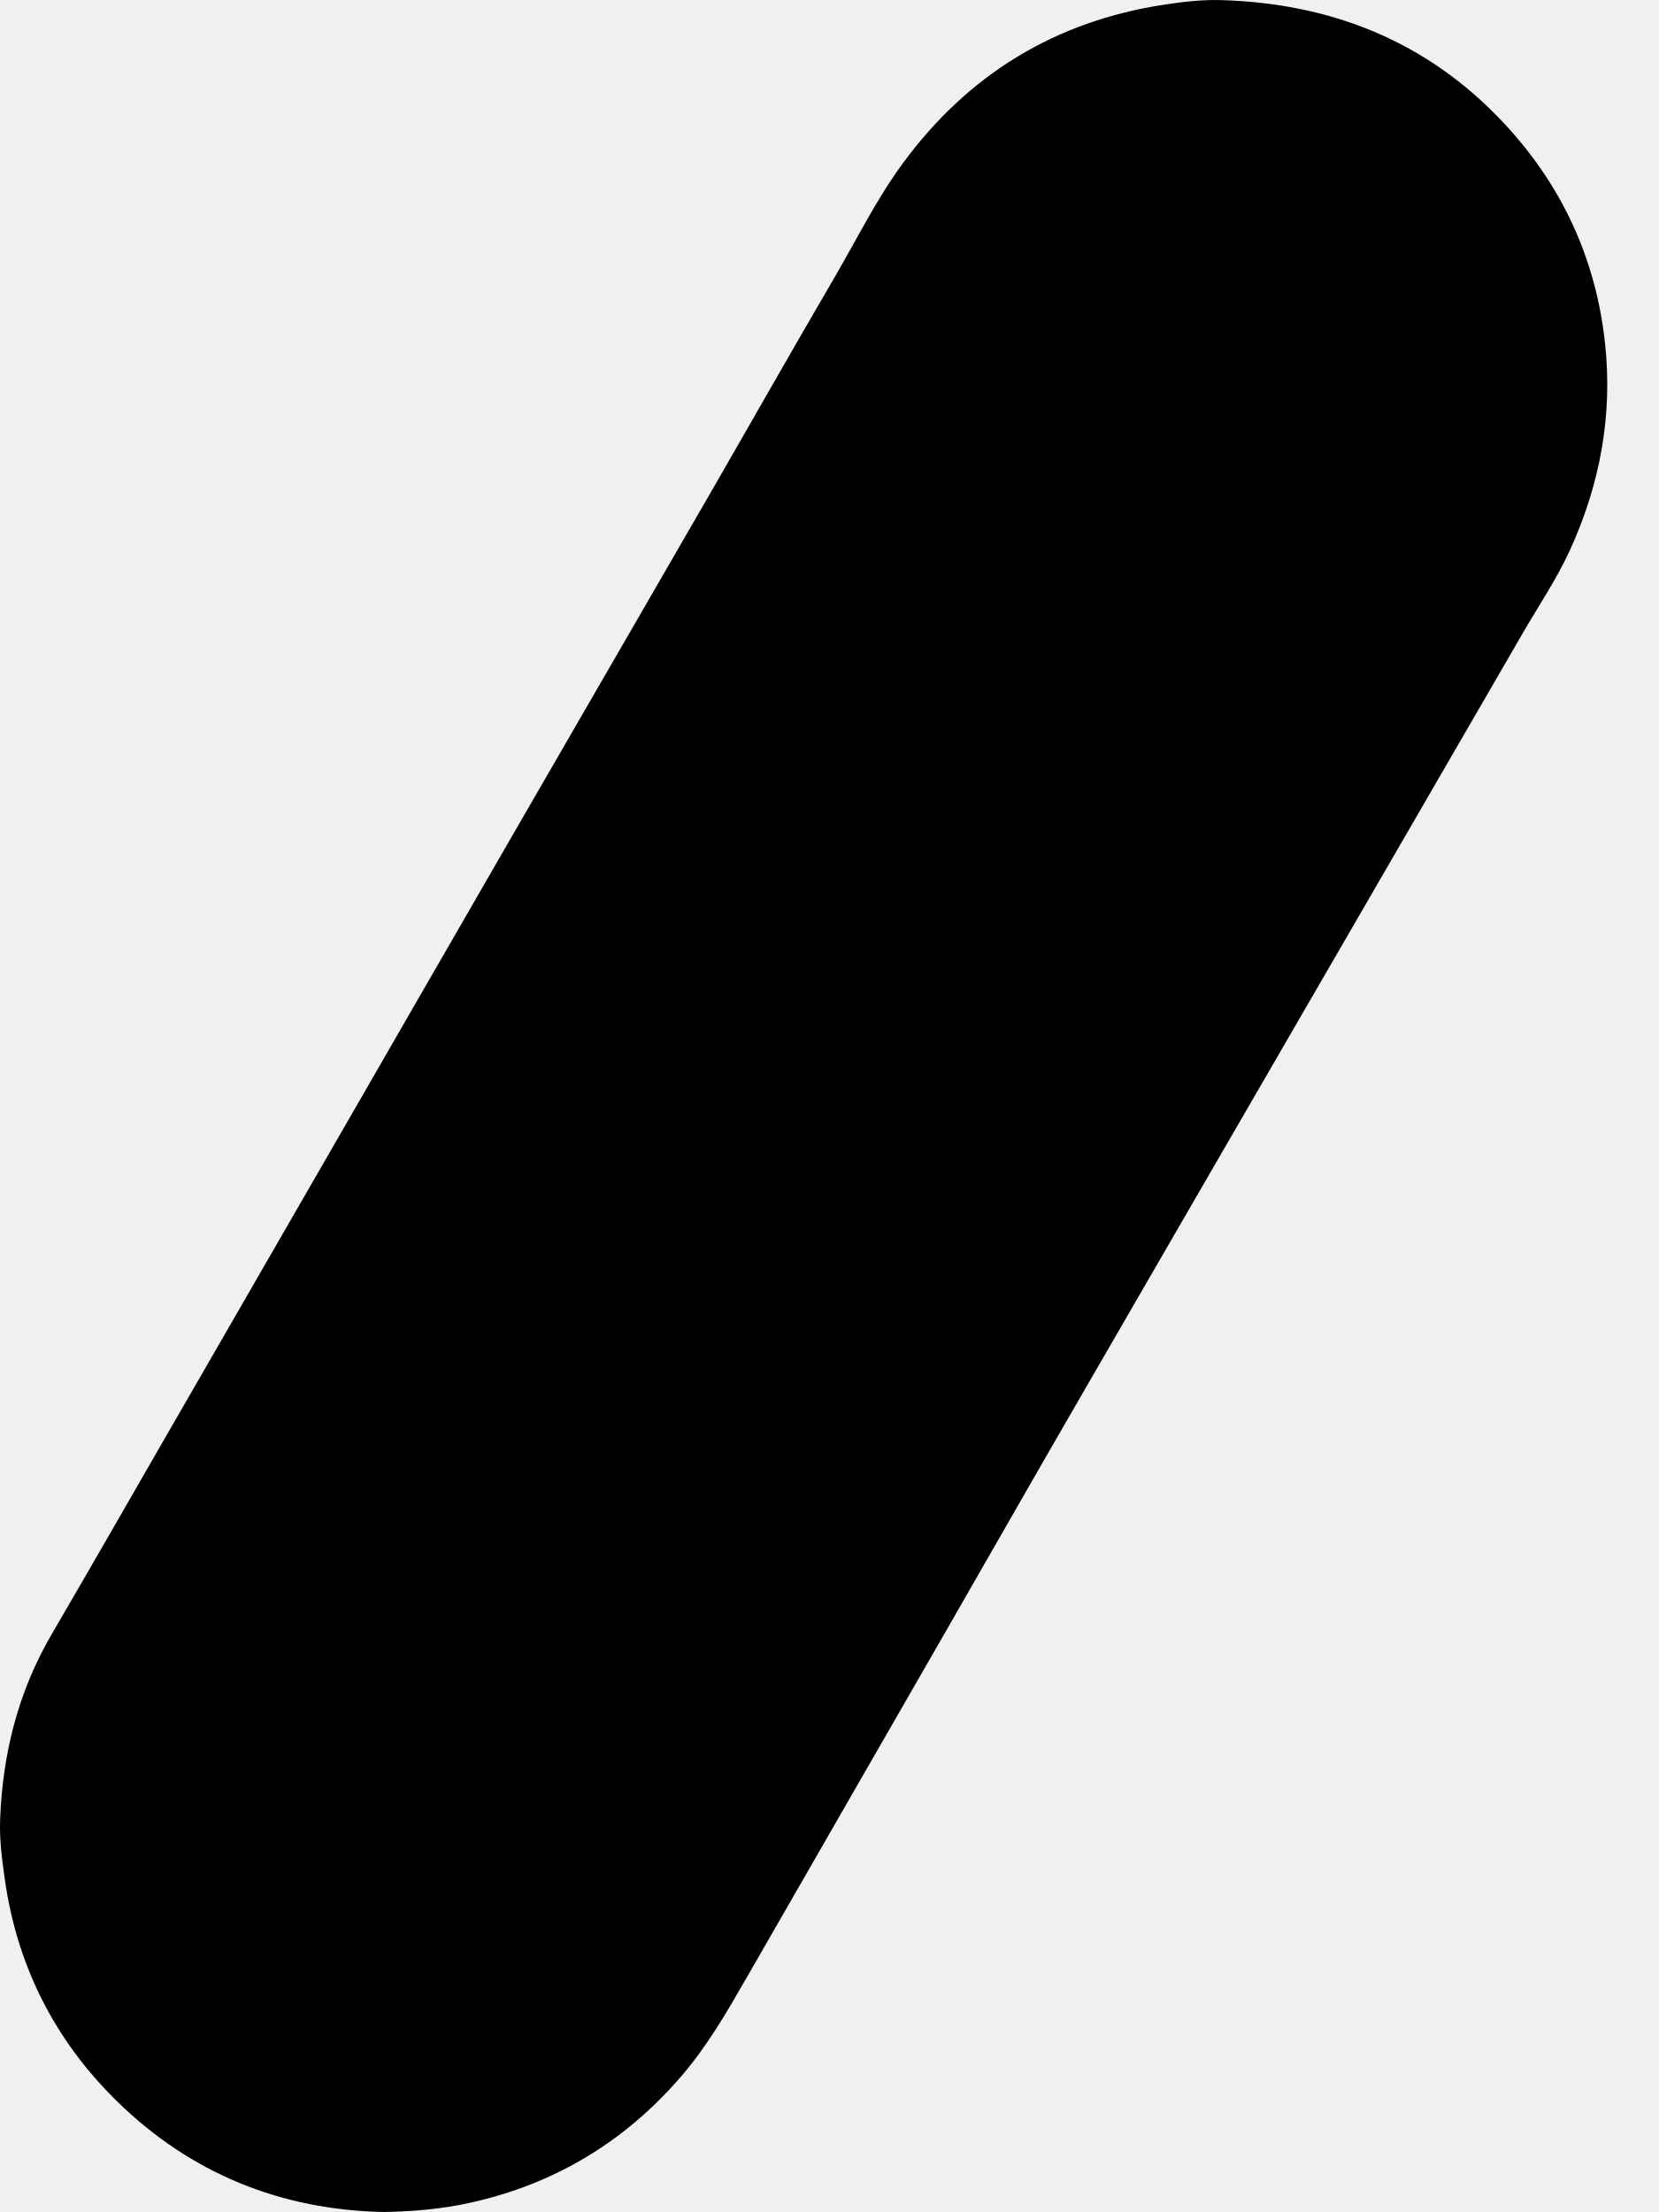
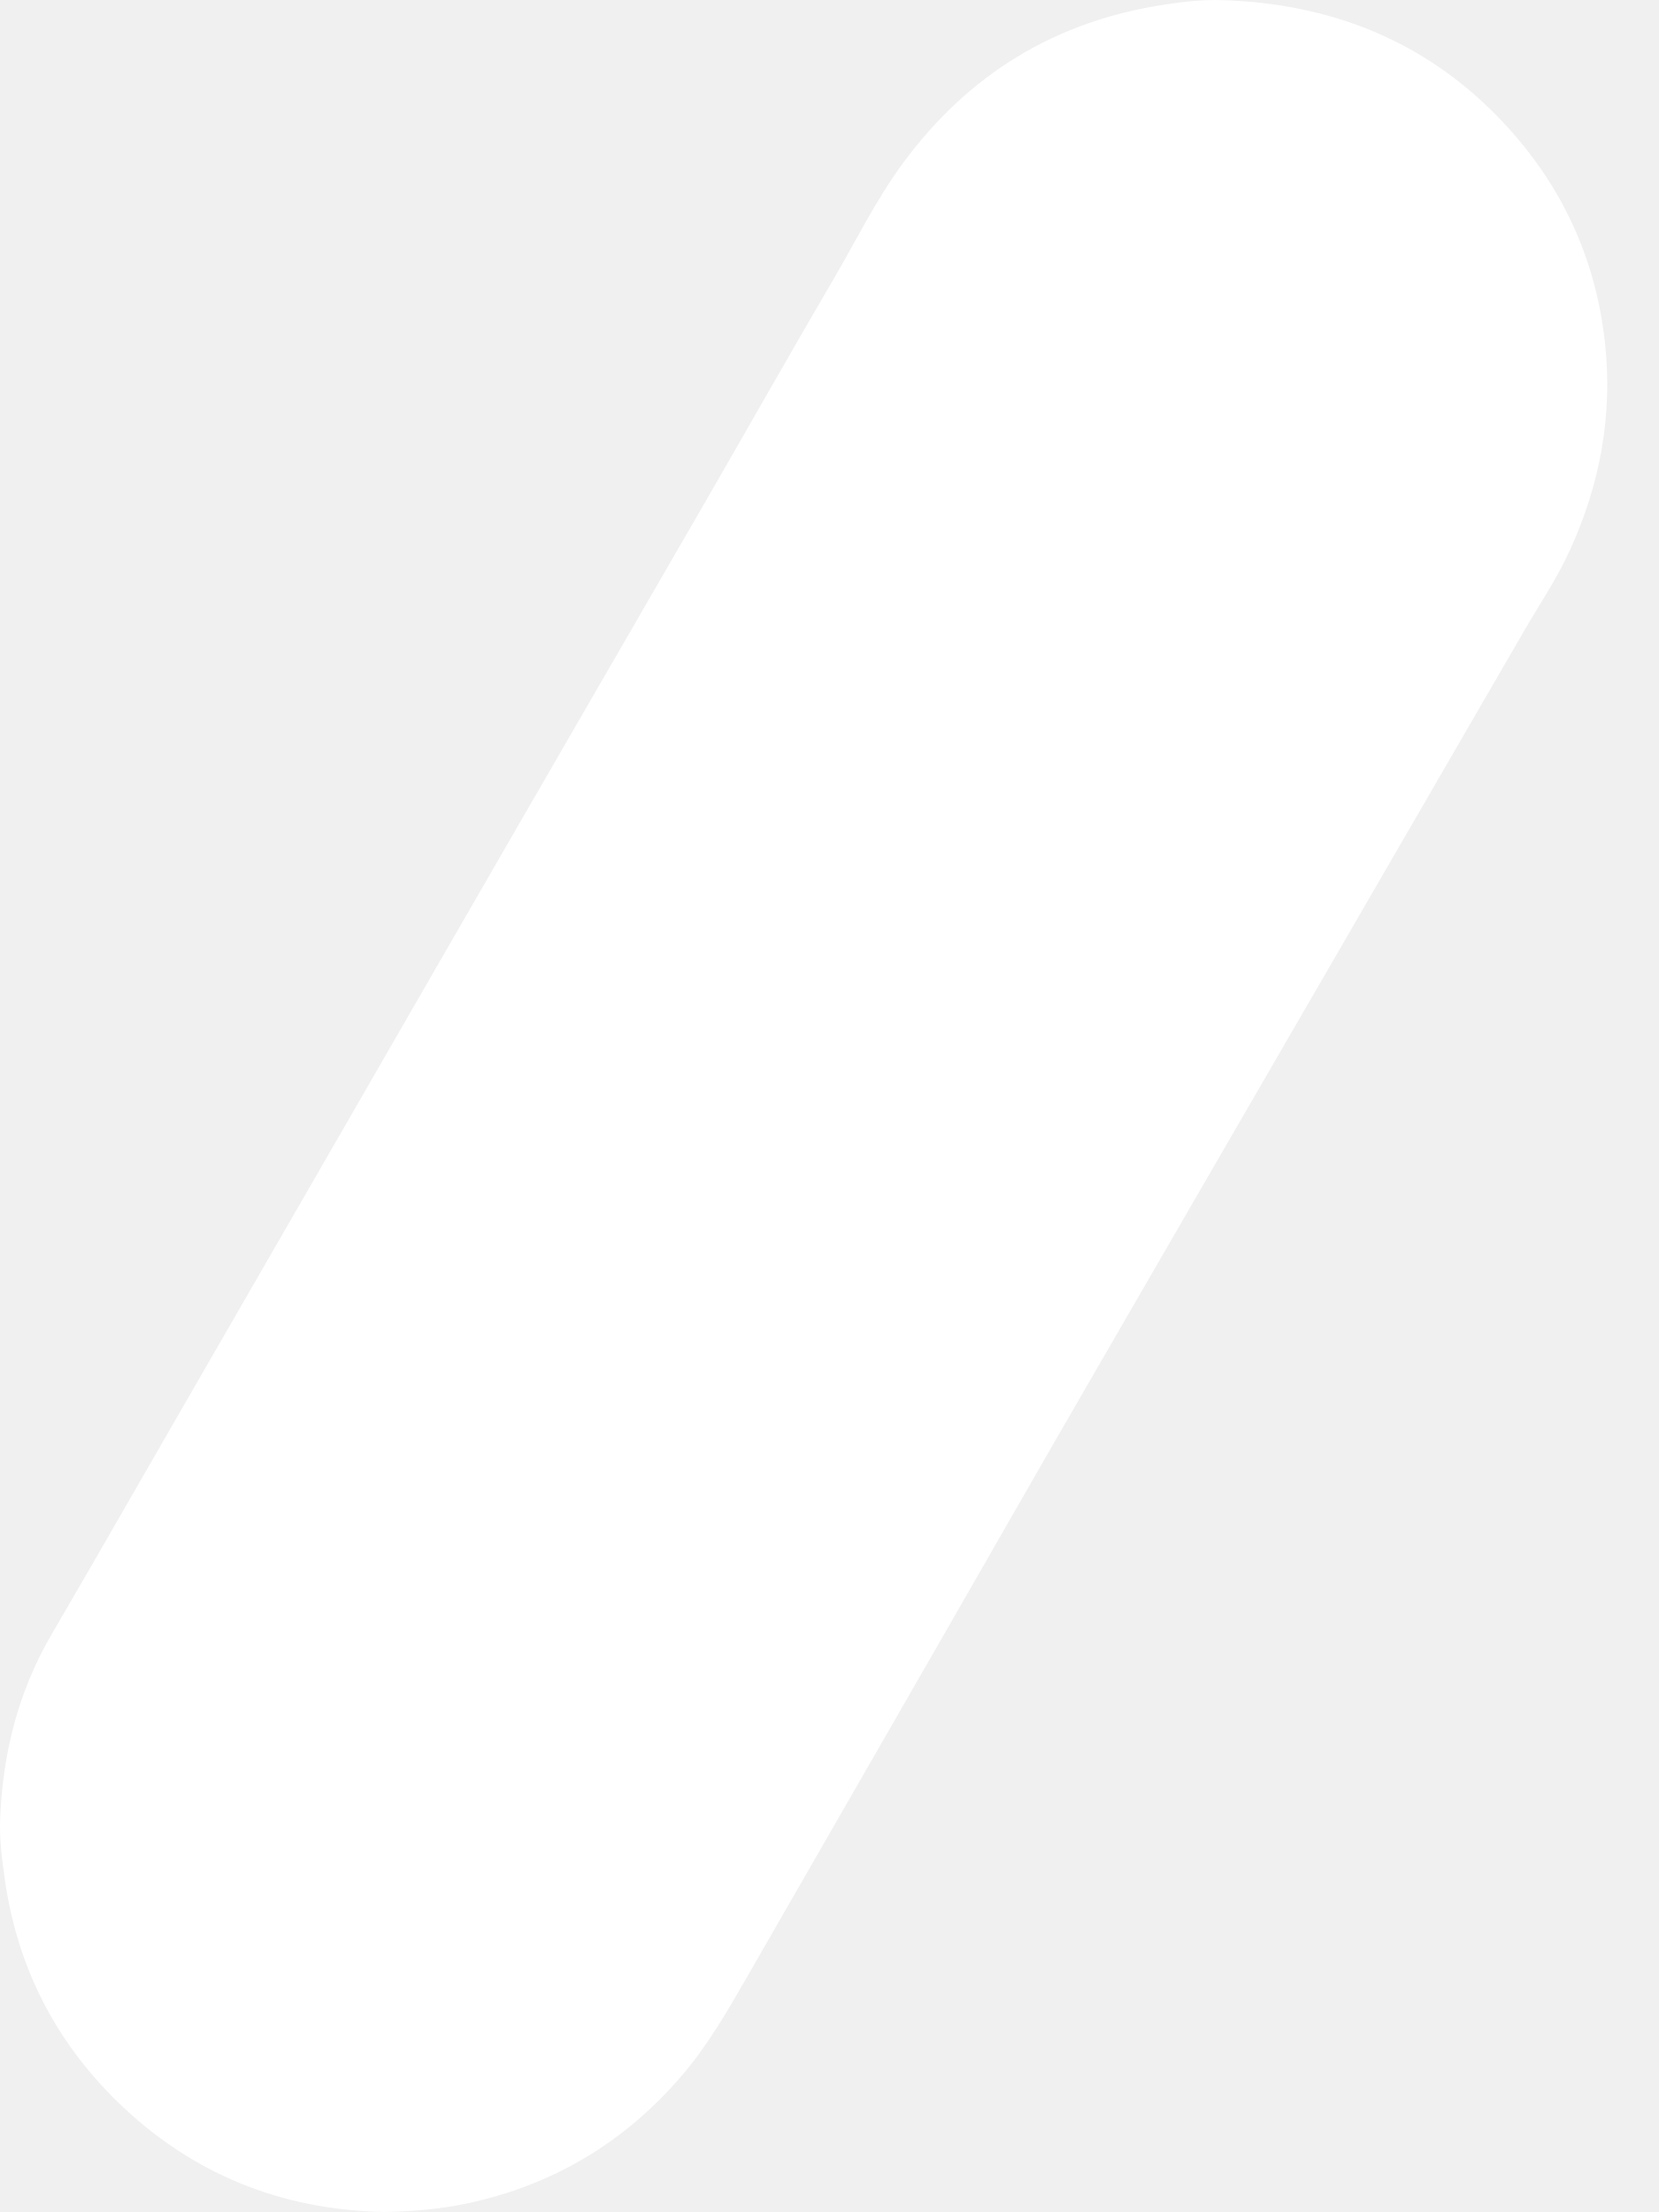
<svg xmlns="http://www.w3.org/2000/svg" width="30" height="40" viewBox="0 0 30 40" fill="none">
-   <path d="M6.948 40C5.091 39.965 3.455 39.311 2.112 37.994C0.989 36.893 0.309 35.55 0.087 33.984C0.036 33.627 -0.011 33.268 0.002 32.907C0.046 31.717 0.327 30.593 0.932 29.557C1.665 28.3 2.388 27.037 3.115 25.776C4.154 23.973 5.194 22.171 6.234 20.367C7.322 18.48 8.408 16.592 9.498 14.706C10.6 12.797 11.707 10.889 12.809 8.98C13.562 7.674 14.305 6.361 15.066 5.06C15.48 4.352 15.842 3.611 16.329 2.949C17.51 1.344 19.084 0.382 21.06 0.083C21.4 0.031 21.744 -0.008 22.084 0.002C24.075 0.06 25.806 0.748 27.181 2.212C28.231 3.33 28.854 4.657 29.023 6.196C29.167 7.512 28.932 8.761 28.388 9.951C28.151 10.47 27.826 10.949 27.539 11.445C26.288 13.605 25.037 15.764 23.786 17.924C22.367 20.374 20.947 22.823 19.531 25.274C18.701 26.709 17.879 28.149 17.053 29.587C15.867 31.651 14.679 33.715 13.492 35.779C13.141 36.391 12.787 37.001 12.324 37.54C11.301 38.731 10.026 39.498 8.493 39.835C7.993 39.945 7.485 39.99 6.948 40L6.948 40Z" fill="black" />
+   <path d="M6.948 40C5.091 39.965 3.455 39.311 2.112 37.994C0.989 36.893 0.309 35.55 0.087 33.984C0.036 33.627 -0.011 33.268 0.002 32.907C0.046 31.717 0.327 30.593 0.932 29.557C1.665 28.3 2.388 27.037 3.115 25.776C4.154 23.973 5.194 22.171 6.234 20.367C7.322 18.48 8.408 16.592 9.498 14.706C10.6 12.797 11.707 10.889 12.809 8.98C13.562 7.674 14.305 6.361 15.066 5.06C15.48 4.352 15.842 3.611 16.329 2.949C17.51 1.344 19.084 0.382 21.06 0.083C21.4 0.031 21.744 -0.008 22.084 0.002C24.075 0.06 25.806 0.748 27.181 2.212C28.231 3.33 28.854 4.657 29.023 6.196C29.167 7.512 28.932 8.761 28.388 9.951C28.151 10.47 27.826 10.949 27.539 11.445C26.288 13.605 25.037 15.764 23.786 17.924C22.367 20.374 20.947 22.823 19.531 25.274C18.701 26.709 17.879 28.149 17.053 29.587C15.867 31.651 14.679 33.715 13.492 35.779C13.141 36.391 12.787 37.001 12.324 37.54C11.301 38.731 10.026 39.498 8.493 39.835C7.993 39.945 7.485 39.99 6.948 40L6.948 40Z" fill="white" />
</svg>
